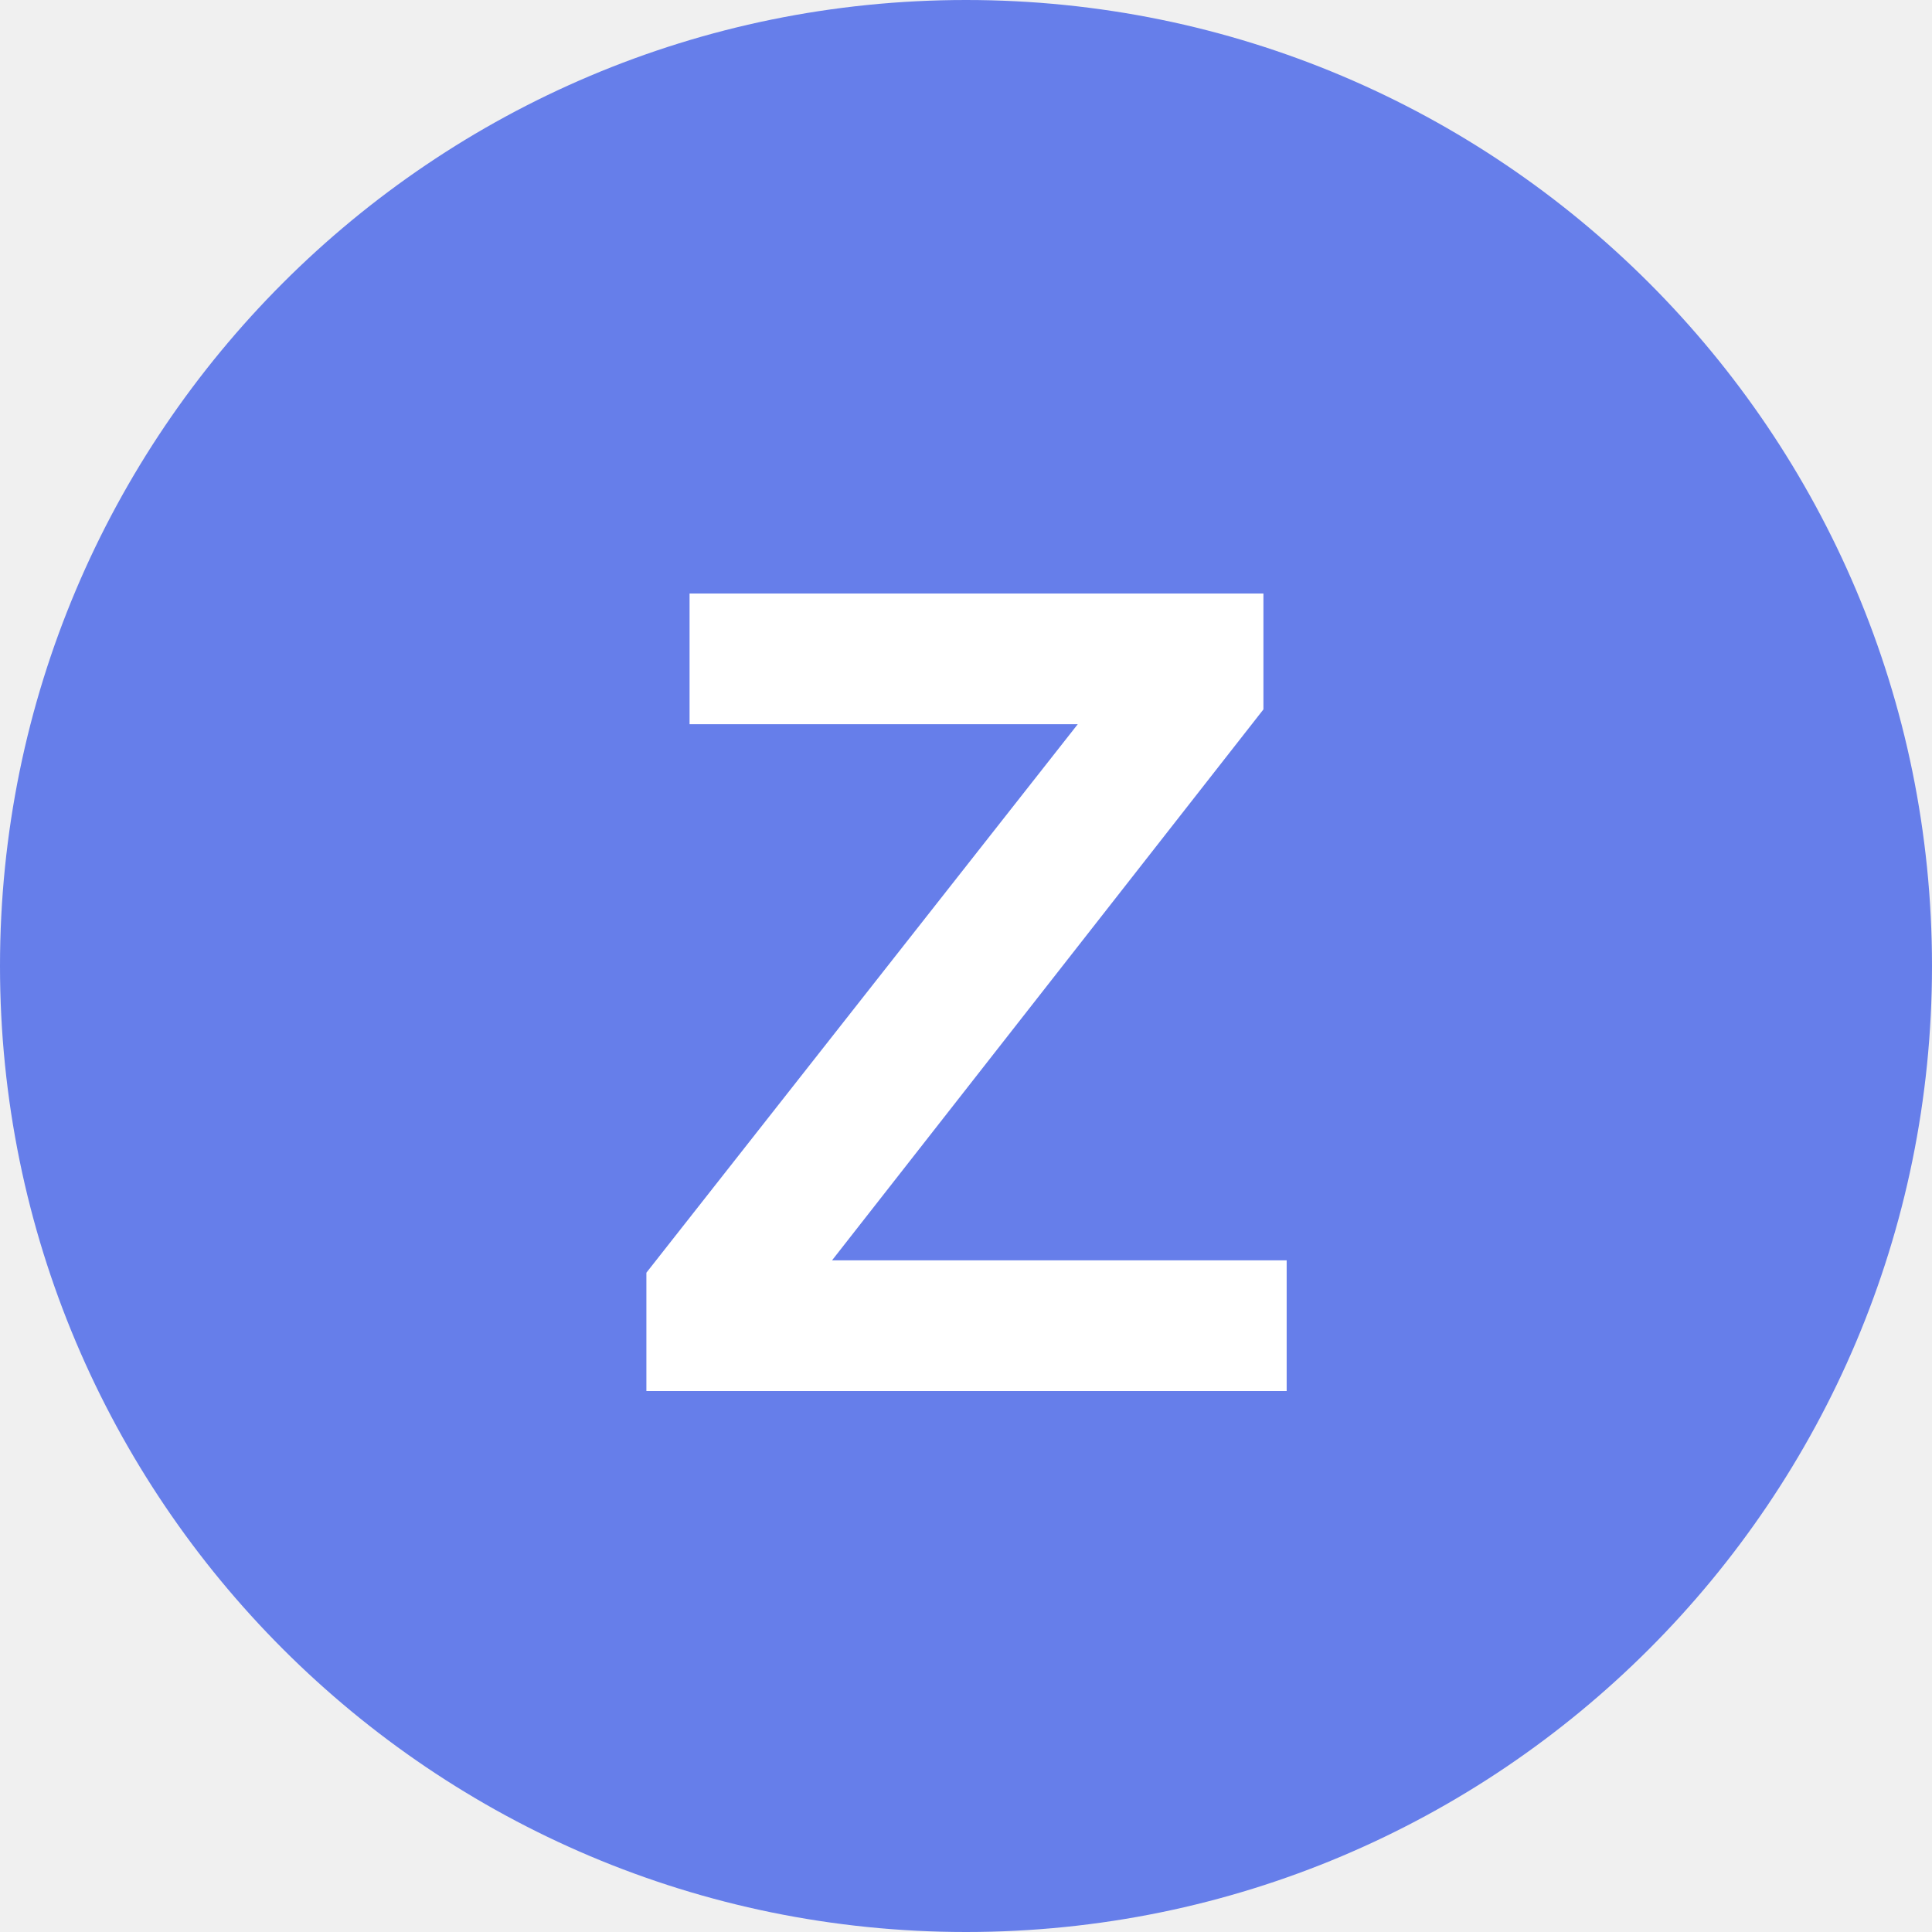
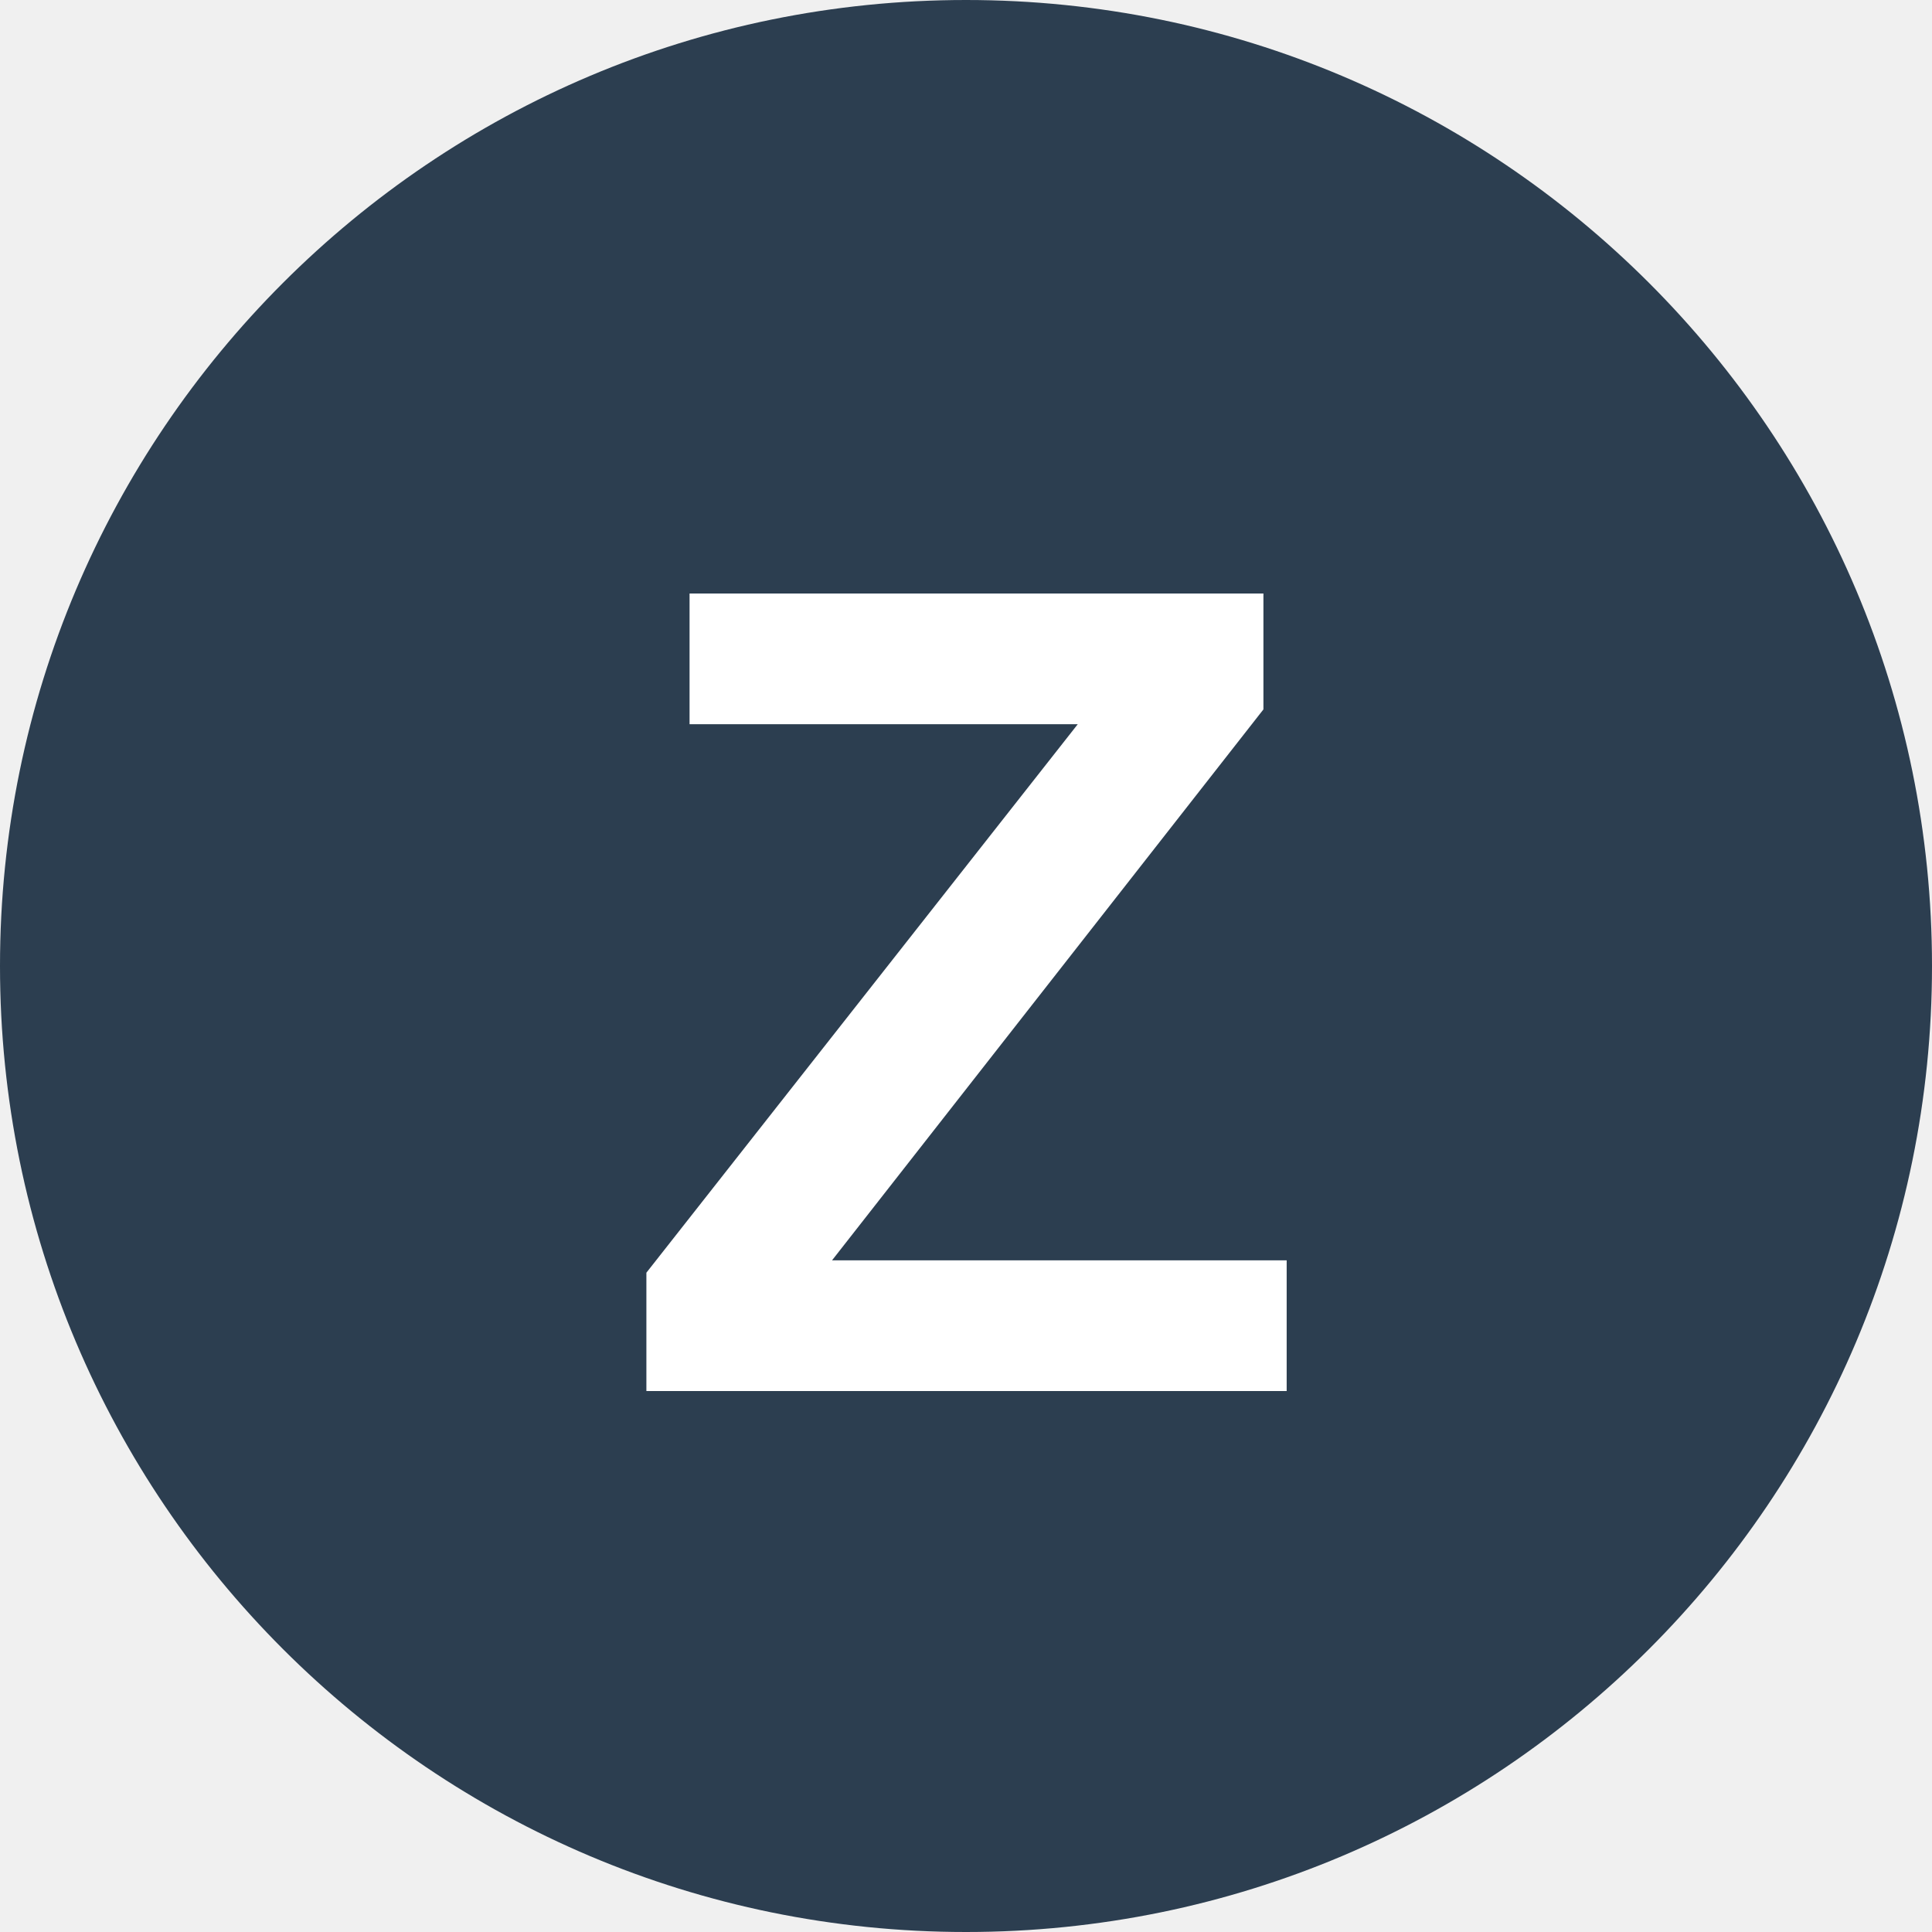
<svg xmlns="http://www.w3.org/2000/svg" viewBox="0 0 100 100">
-   <circle cx="50" cy="50" r="50" fill="#667eea" />
+   <circle cx="50" cy="50" r="50" fill="#2c3e50" />
  <text x="50" y="72" font-family="Arial, sans-serif" font-size="60" font-weight="bold" fill="white" text-anchor="middle">Z</text>
</svg>
